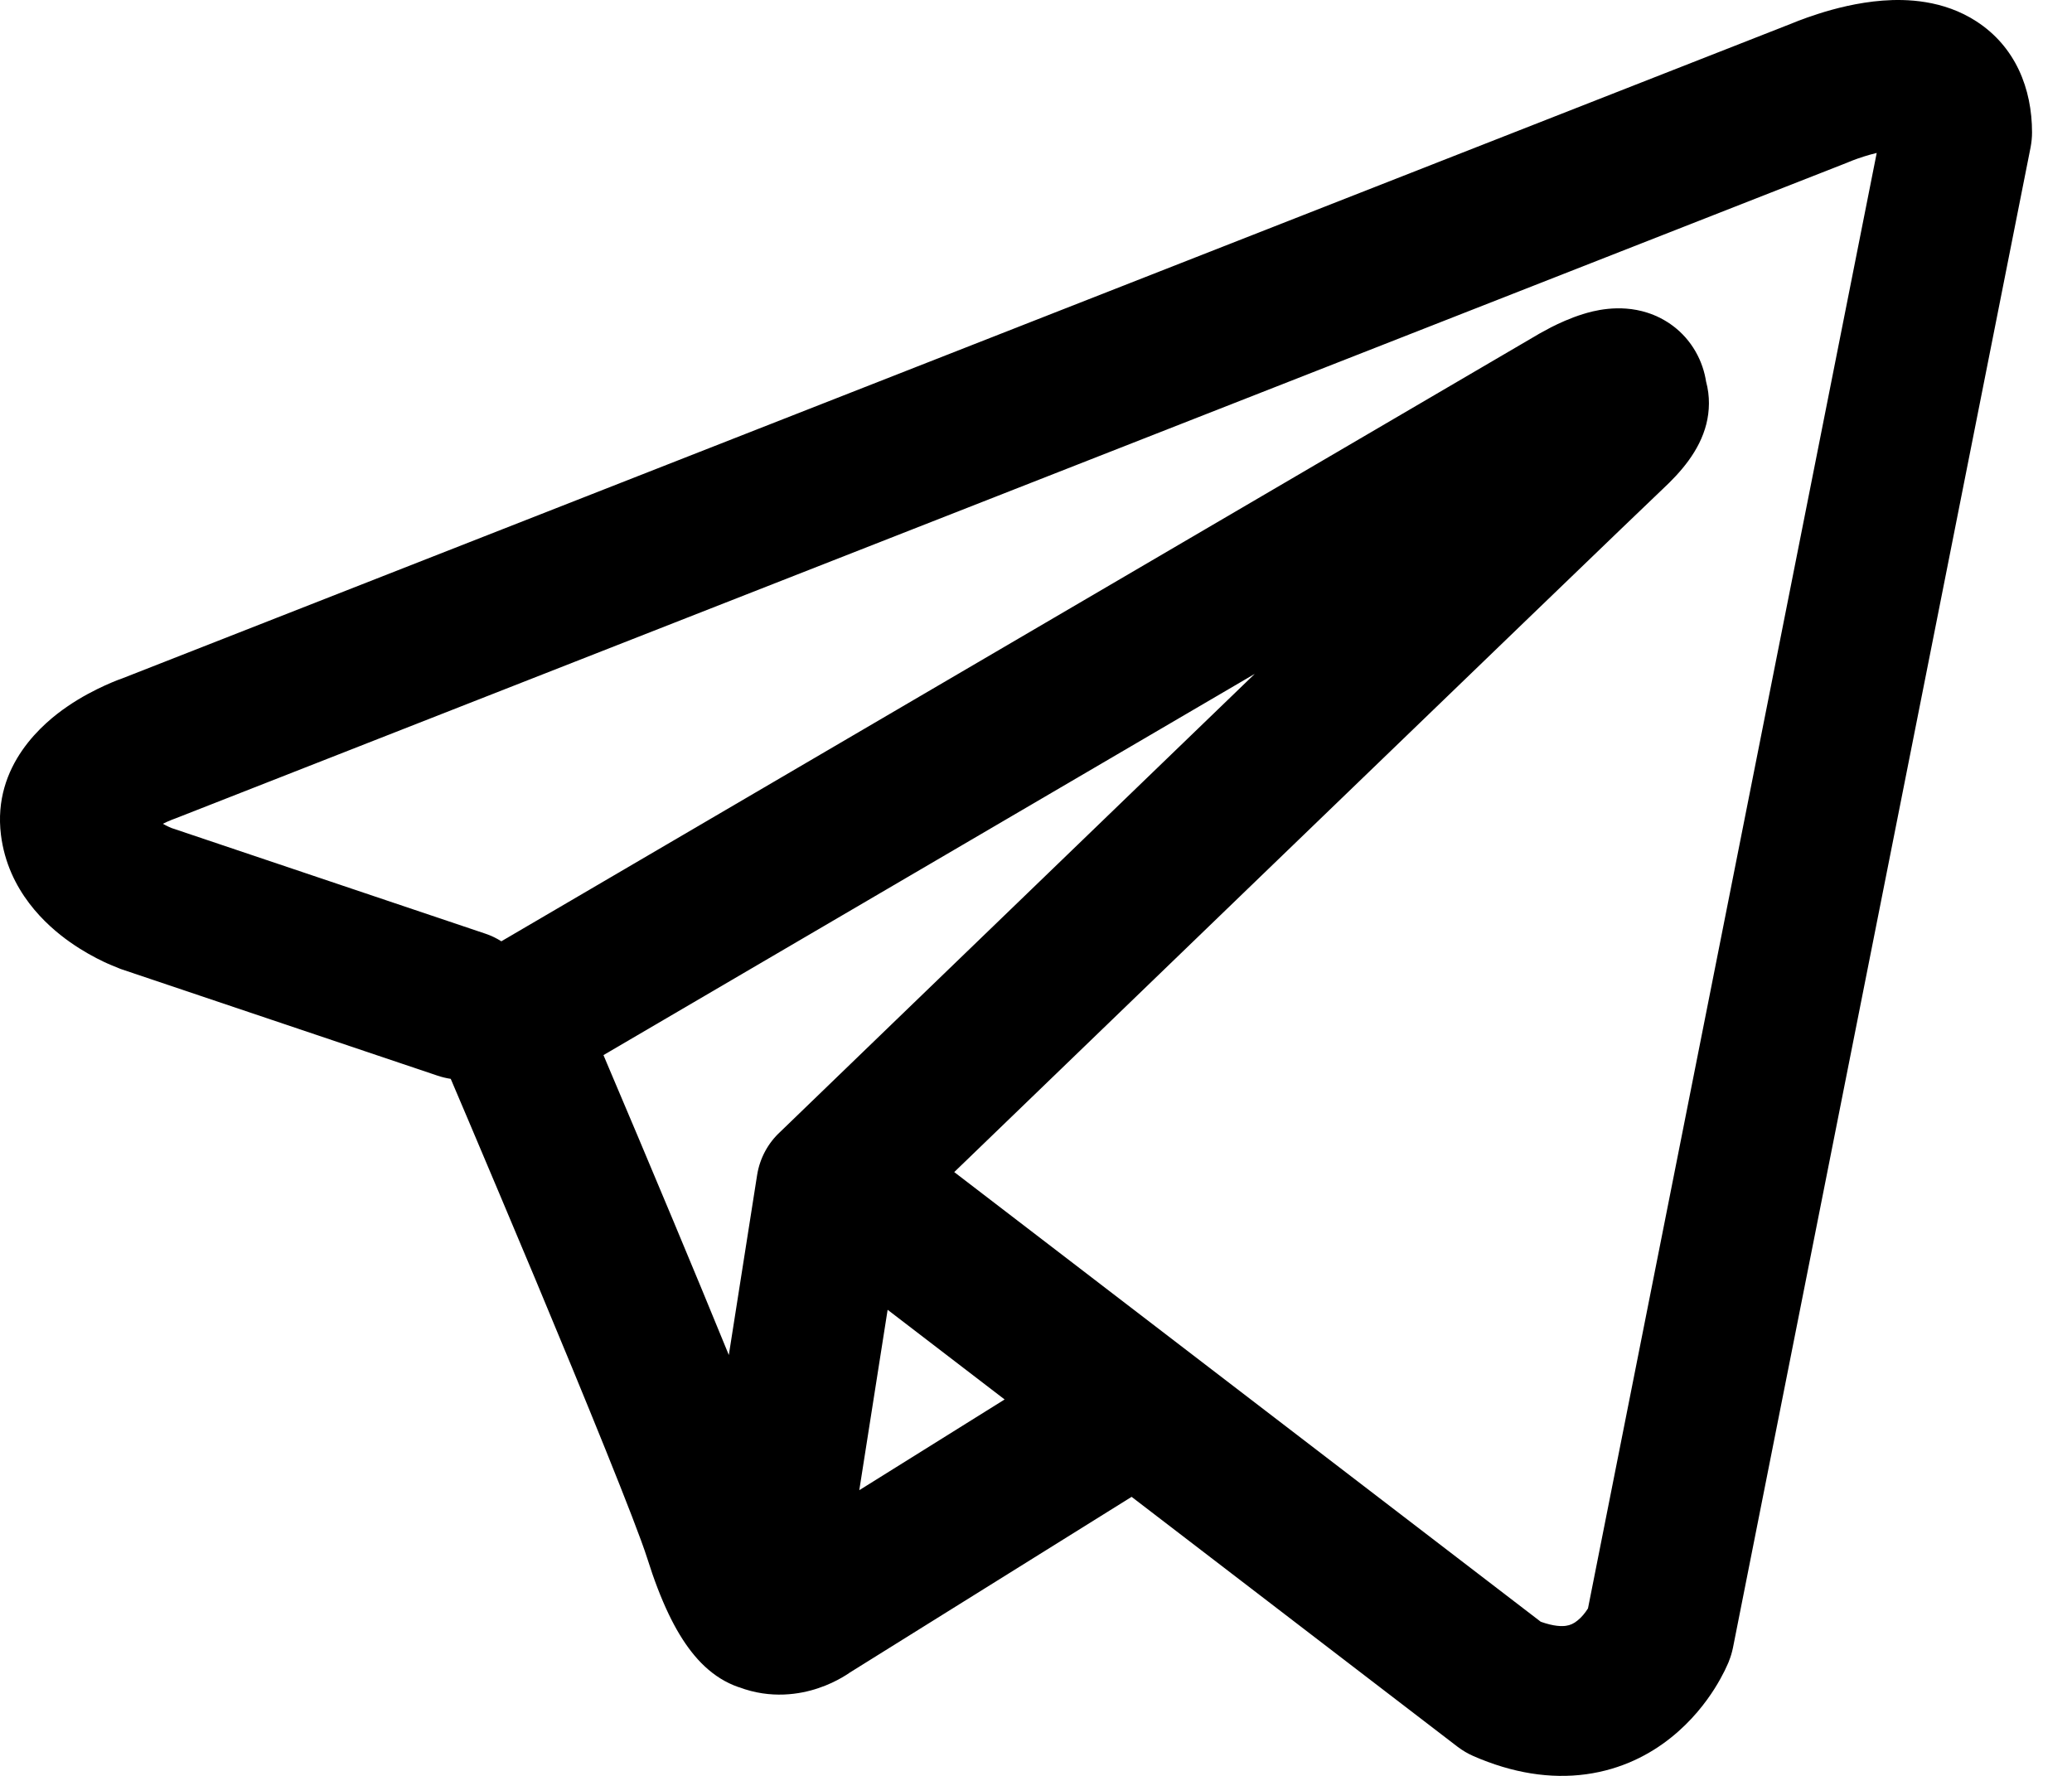
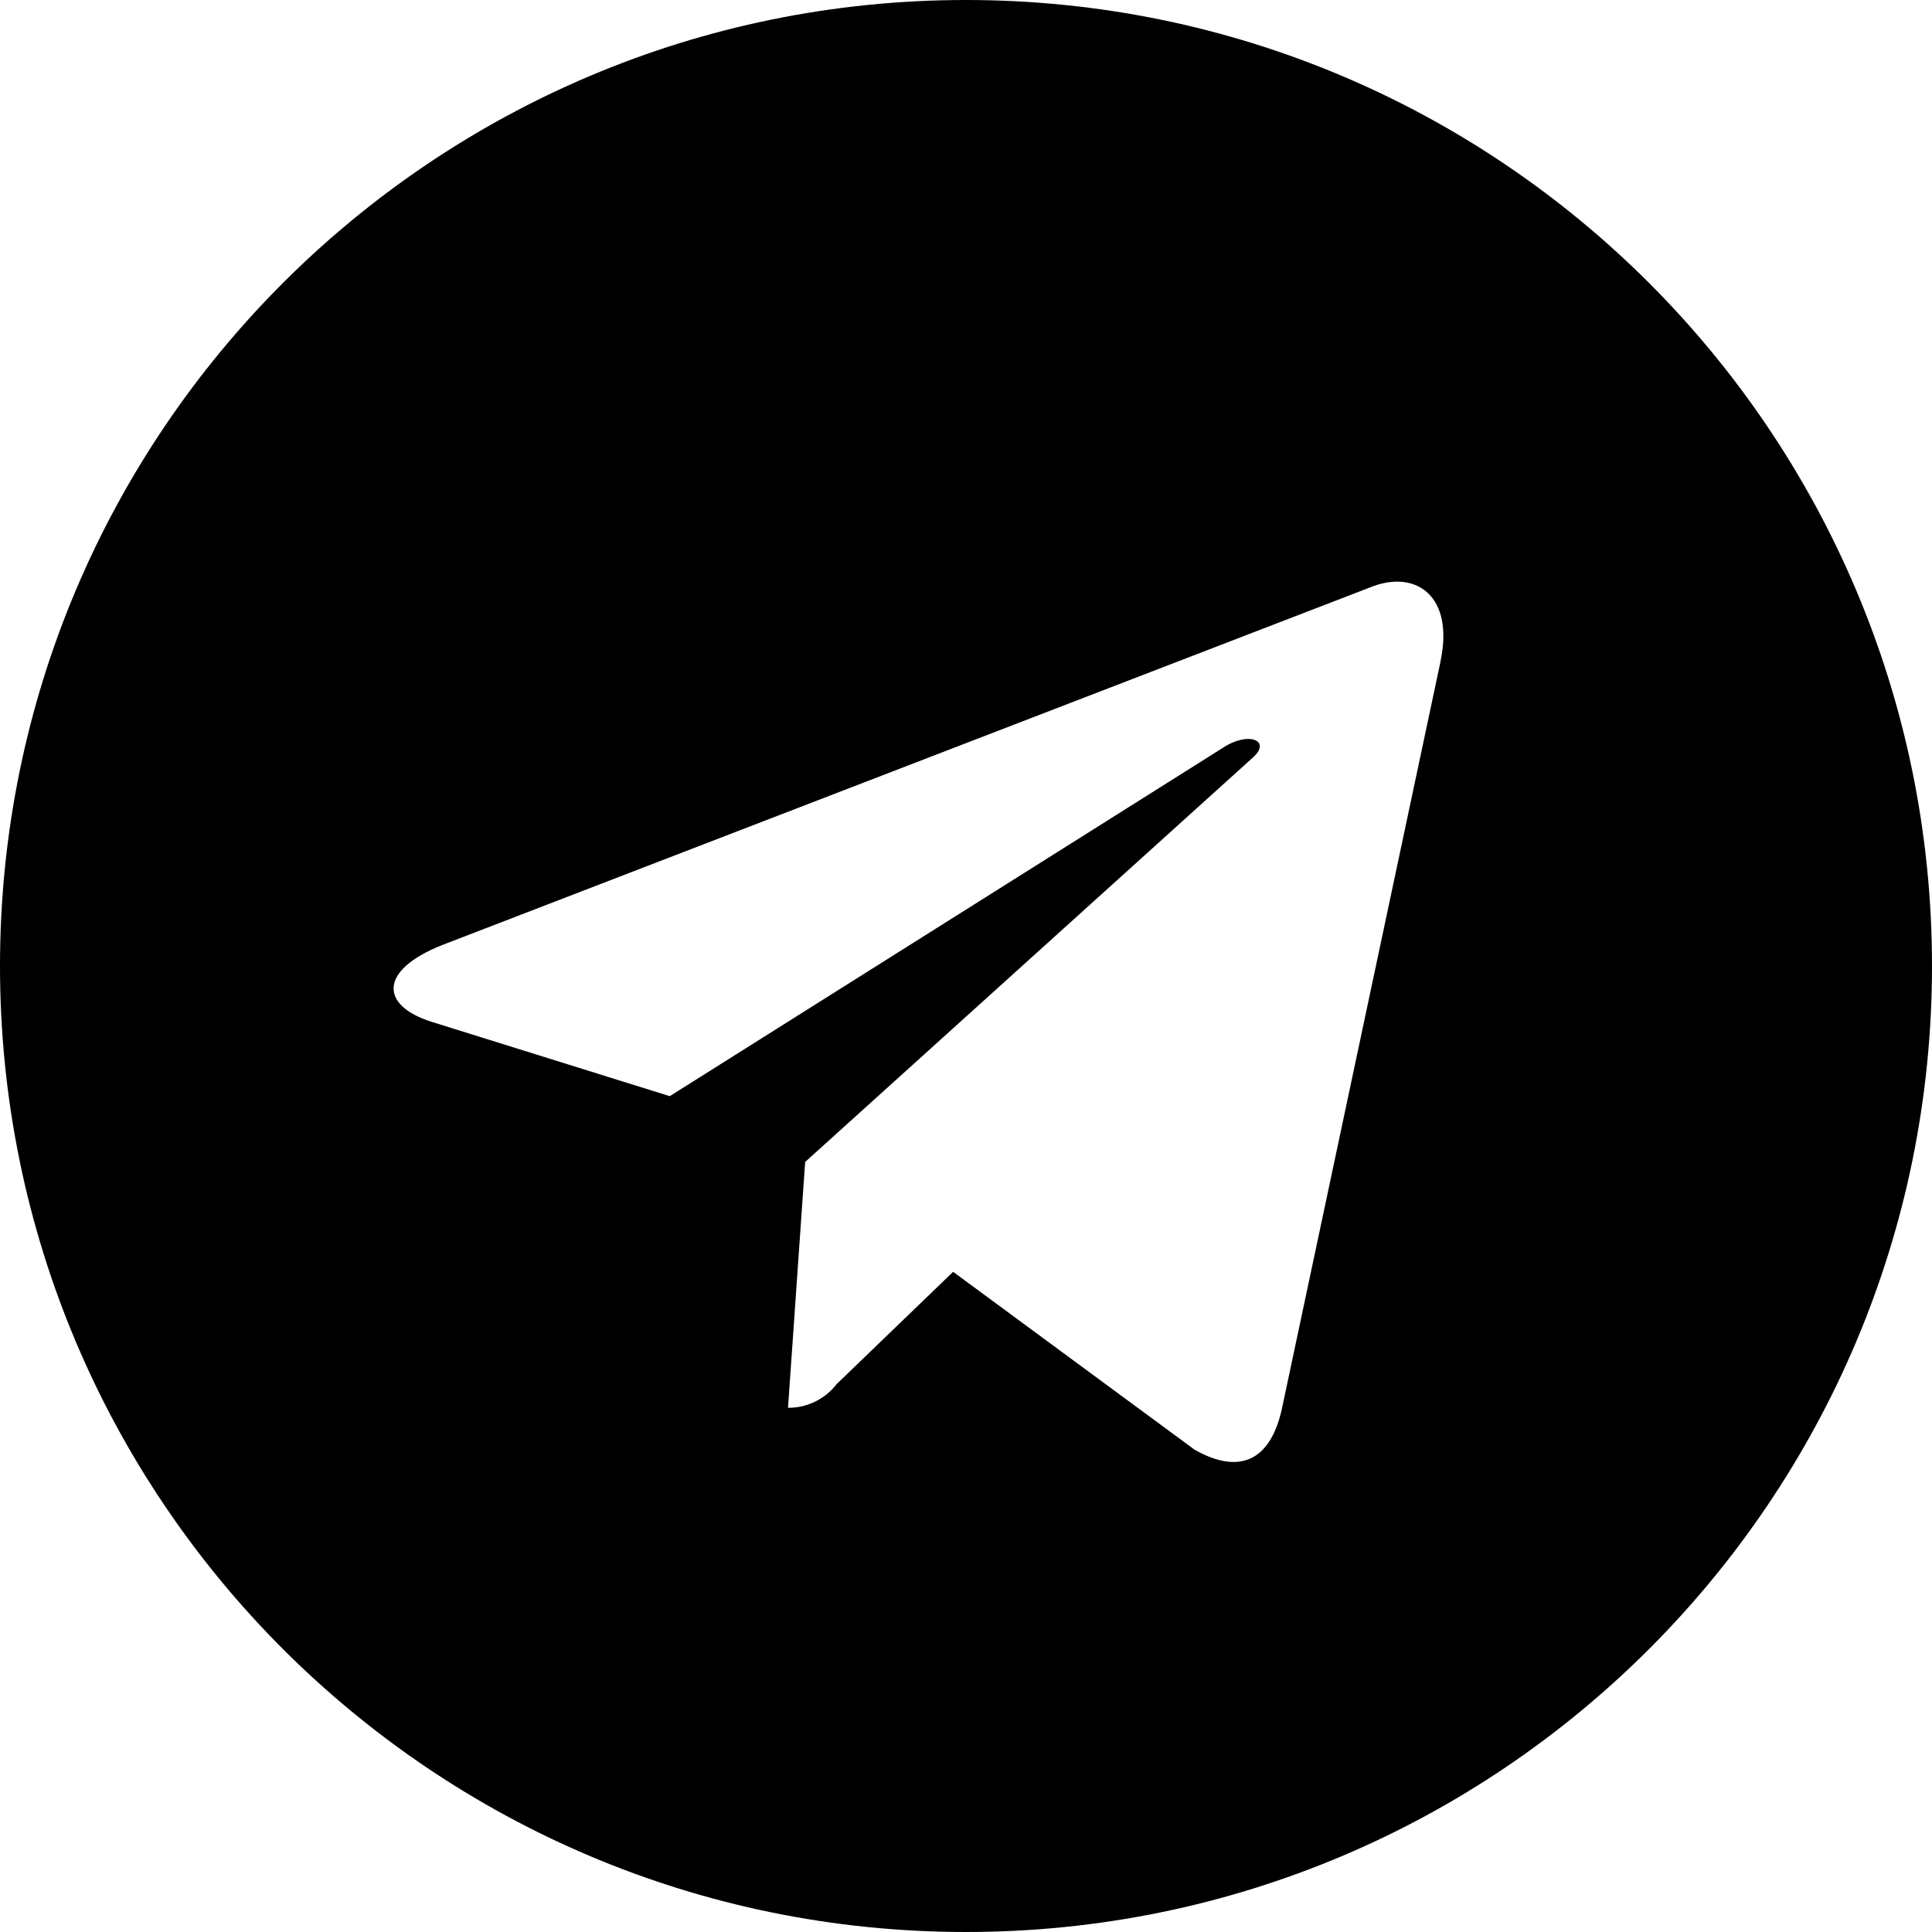
- <svg xmlns="http://www.w3.org/2000/svg" width="28" height="24" viewBox="0 0 28 24" fill="none">
-   <path fill-rule="evenodd" clip-rule="evenodd" d="M5.913 14.537C5.972 14.557 6.032 14.571 6.091 14.58C6.156 14.733 6.24 14.93 6.338 15.161C6.577 15.725 6.899 16.487 7.232 17.282C7.91 18.905 8.593 20.577 8.745 21.055C8.931 21.647 9.129 22.049 9.345 22.324C9.456 22.466 9.585 22.59 9.736 22.684C9.812 22.731 9.893 22.77 9.976 22.799C9.98 22.8 9.984 22.801 9.988 22.802C10.419 22.965 10.813 22.898 11.06 22.814C11.192 22.77 11.299 22.716 11.374 22.673C11.413 22.651 11.445 22.63 11.471 22.613L11.477 22.608L15.292 20.229L19.699 23.608C19.764 23.657 19.835 23.699 19.91 23.732C20.439 23.963 20.952 24.044 21.434 23.978C21.916 23.912 22.298 23.71 22.582 23.482C22.861 23.259 23.05 23.01 23.168 22.824C23.228 22.729 23.273 22.645 23.305 22.581C23.32 22.549 23.333 22.521 23.343 22.499L23.356 22.47L23.361 22.458L23.363 22.453L23.364 22.451L23.364 22.449C23.388 22.391 23.405 22.331 23.418 22.27L27.441 1.988C27.453 1.923 27.46 1.857 27.46 1.791C27.46 1.197 27.236 0.632 26.71 0.29C26.26 -0.003 25.759 -0.016 25.442 0.008C25.101 0.034 24.785 0.118 24.574 0.186C24.463 0.221 24.371 0.255 24.305 0.28C24.271 0.293 24.244 0.305 24.223 0.313L24.208 0.319L1.647 9.17L1.644 9.171C1.63 9.176 1.611 9.183 1.589 9.191C1.546 9.208 1.487 9.232 1.419 9.263C1.286 9.324 1.098 9.418 0.907 9.55C0.6 9.76 -0.105 10.335 0.013 11.284C0.108 12.042 0.627 12.507 0.943 12.73C1.117 12.853 1.282 12.941 1.402 12.998C1.457 13.025 1.573 13.072 1.623 13.092L1.636 13.097L5.913 14.537ZM24.997 2.184L24.994 2.185C24.983 2.19 24.972 2.195 24.96 2.199L2.372 11.06C2.36 11.065 2.349 11.069 2.337 11.073L2.324 11.078C2.31 11.084 2.285 11.094 2.255 11.107C2.237 11.115 2.219 11.124 2.201 11.133C2.226 11.147 2.25 11.16 2.272 11.17C2.293 11.18 2.308 11.187 2.317 11.19L6.559 12.618C6.637 12.644 6.709 12.679 6.775 12.721L20.782 4.521L20.795 4.513C20.806 4.507 20.819 4.5 20.835 4.491C20.867 4.473 20.911 4.449 20.963 4.422C21.06 4.373 21.216 4.299 21.391 4.245C21.513 4.207 21.873 4.101 22.262 4.226C22.502 4.303 22.75 4.468 22.912 4.749C22.992 4.888 23.035 5.028 23.055 5.156C23.11 5.358 23.102 5.557 23.059 5.729C22.966 6.1 22.705 6.389 22.468 6.61C22.266 6.799 19.64 9.331 17.049 11.831C15.757 13.077 14.479 14.312 13.523 15.234L12.895 15.84L20.821 21.917C21.003 21.982 21.11 21.979 21.16 21.972C21.22 21.964 21.268 21.941 21.317 21.901C21.373 21.857 21.421 21.797 21.457 21.74L21.459 21.738L25.361 2.067C25.303 2.081 25.244 2.097 25.188 2.115C25.124 2.135 25.071 2.155 25.036 2.168C25.019 2.175 25.006 2.18 25 2.183L24.997 2.184ZM13.576 18.913L11.995 17.701L11.612 20.139L13.576 18.913ZM10.544 15.296L12.117 13.777C13.072 12.855 14.351 11.62 15.643 10.374L16.956 9.107L8.155 14.259L8.202 14.371C8.442 14.936 8.766 15.702 9.1 16.502C9.35 17.1 9.611 17.729 9.849 18.312L10.231 15.882C10.268 15.648 10.382 15.445 10.544 15.296Z" fill="black" />
+ <svg xmlns="http://www.w3.org/2000/svg" fill="#000000" width="800px" height="800px" viewBox="0 0 24 24">
+   <path d="m12 0c-6.627 0-12 5.373-12 12s5.373 12 12 12 12-5.373 12-12c0-6.627-5.373-12-12-12zm5.894 8.221-1.97 9.28c-.145.658-.537.818-1.084.508l-3-2.21-1.446 1.394c-.14.18-.357.295-.6.295-.002 0-.003 0-.005 0l.213-3.054 5.56-5.022c.24-.213-.054-.334-.373-.121l-6.869 4.326-2.96-.924c-.64-.203-.658-.64.135-.954l11.566-4.458c.538-.196 1.006.128.832.941z" />
</svg>
